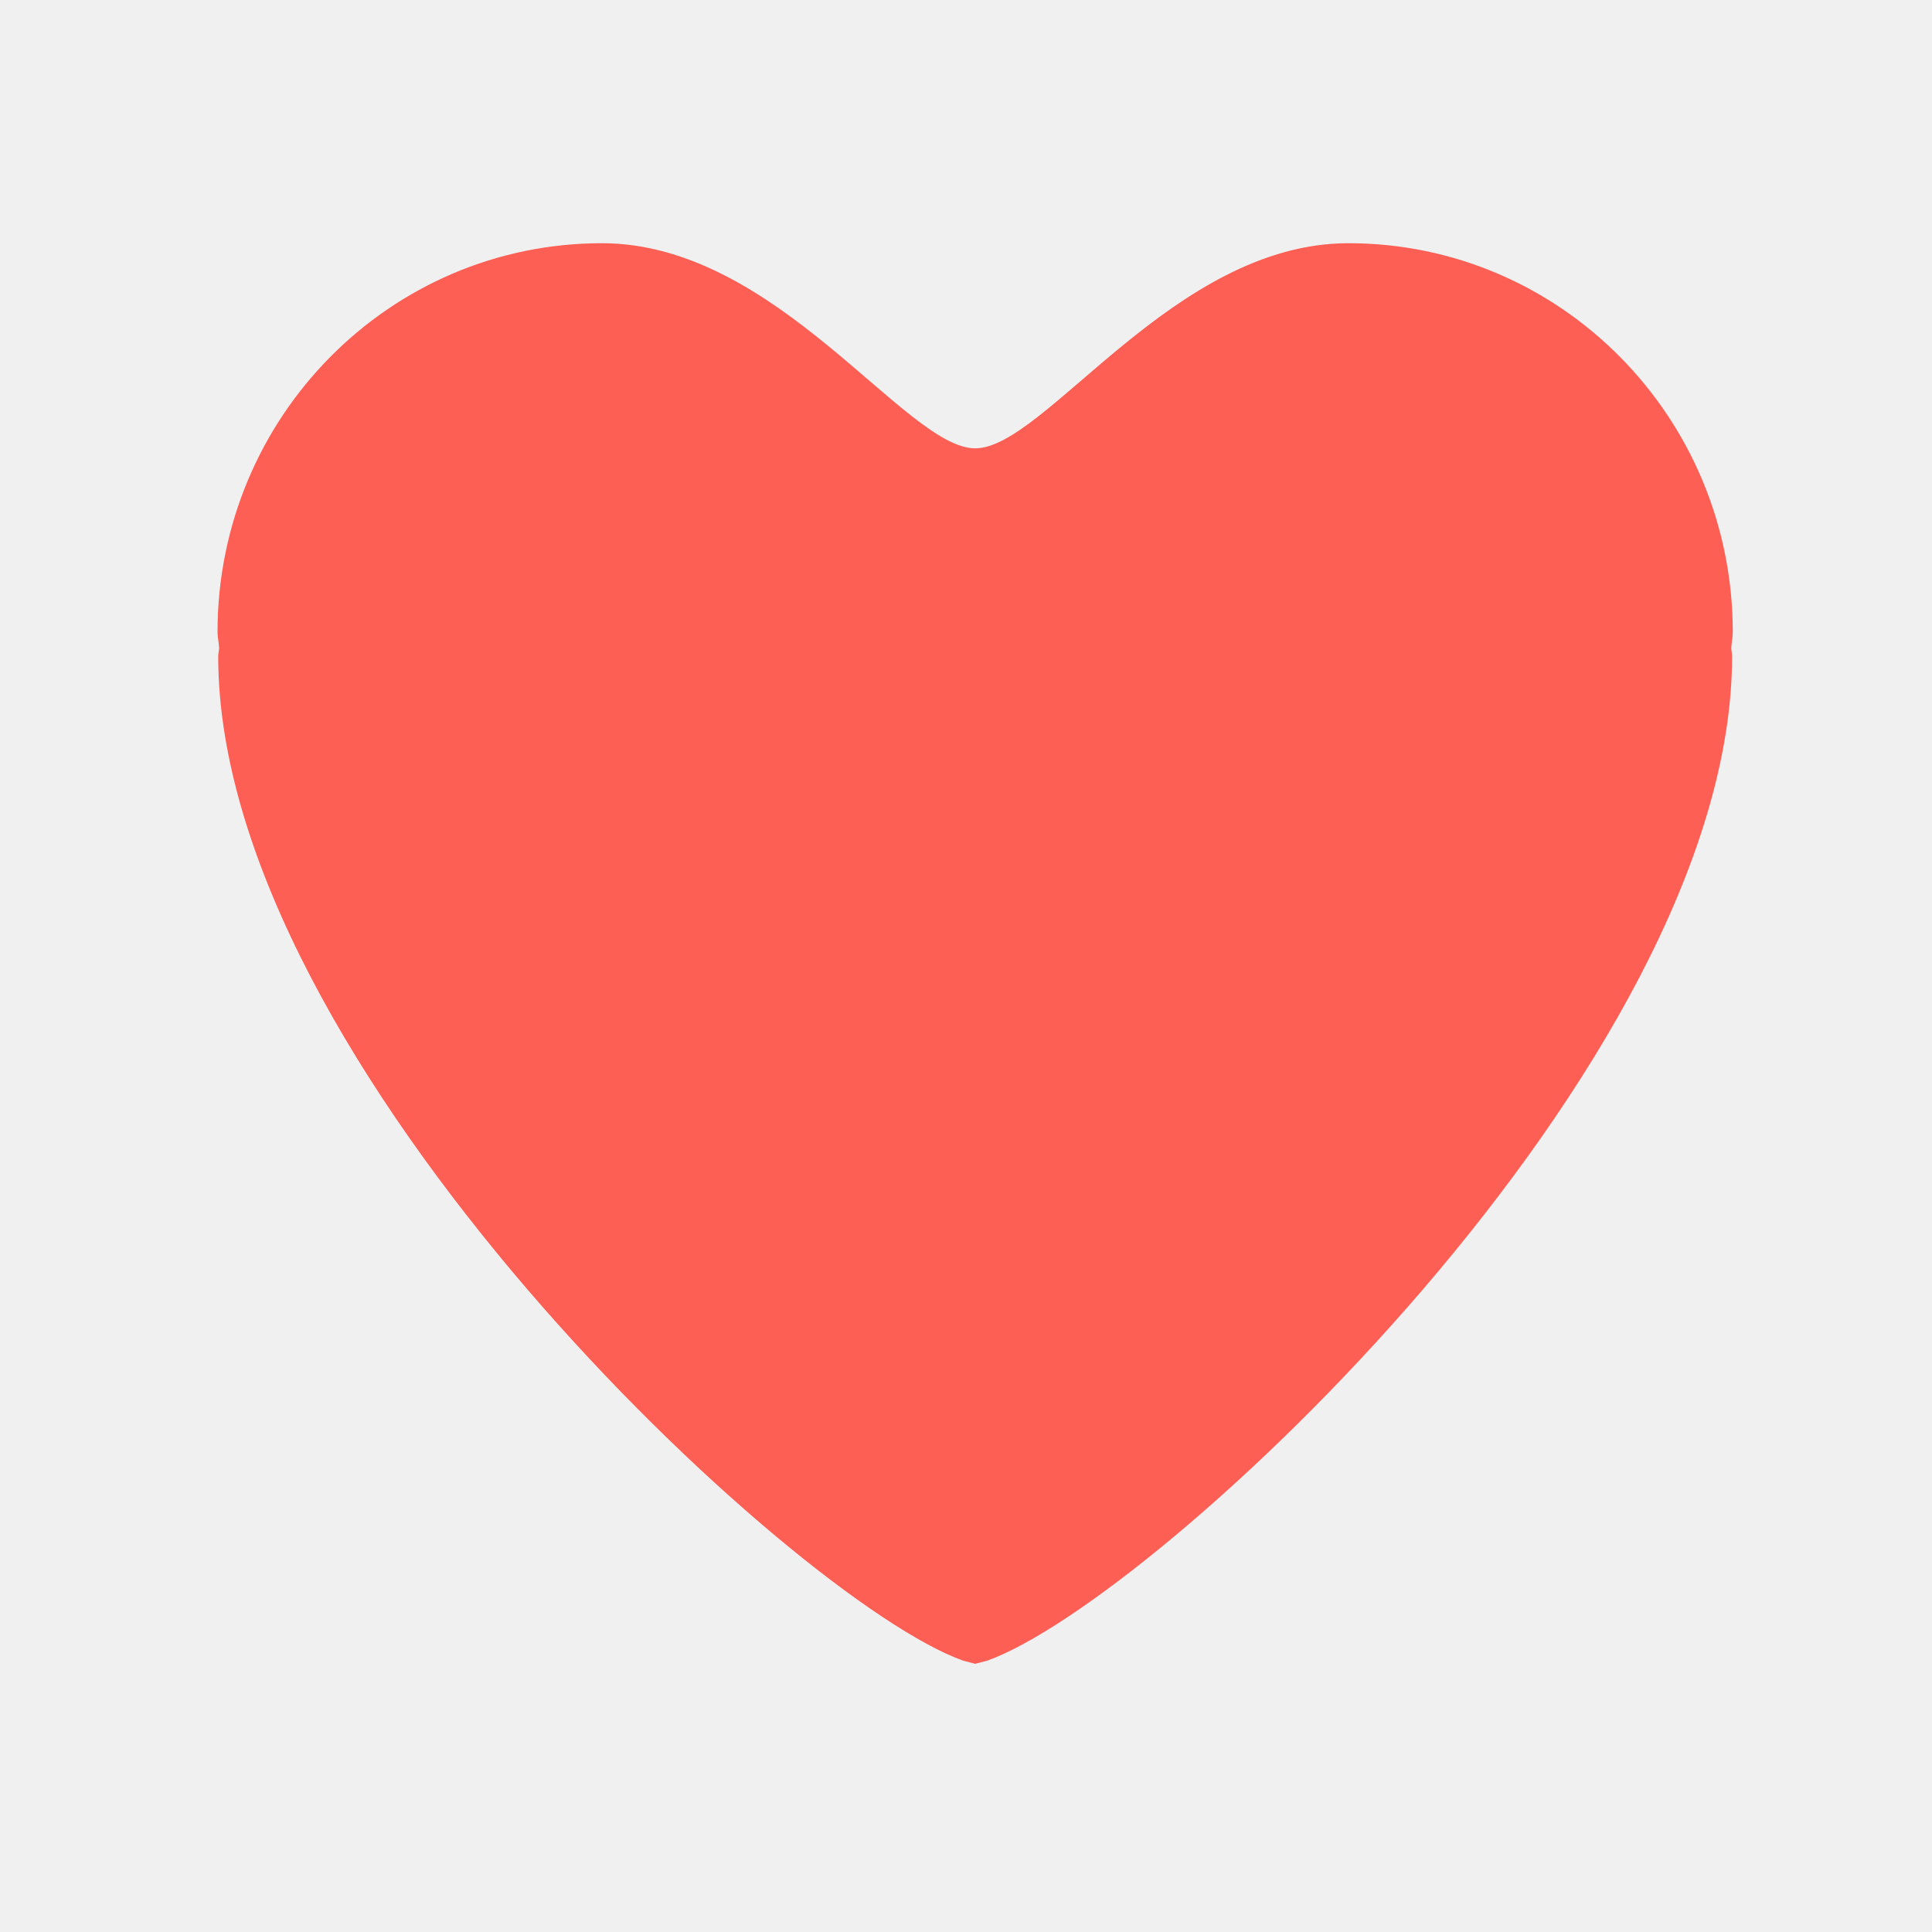
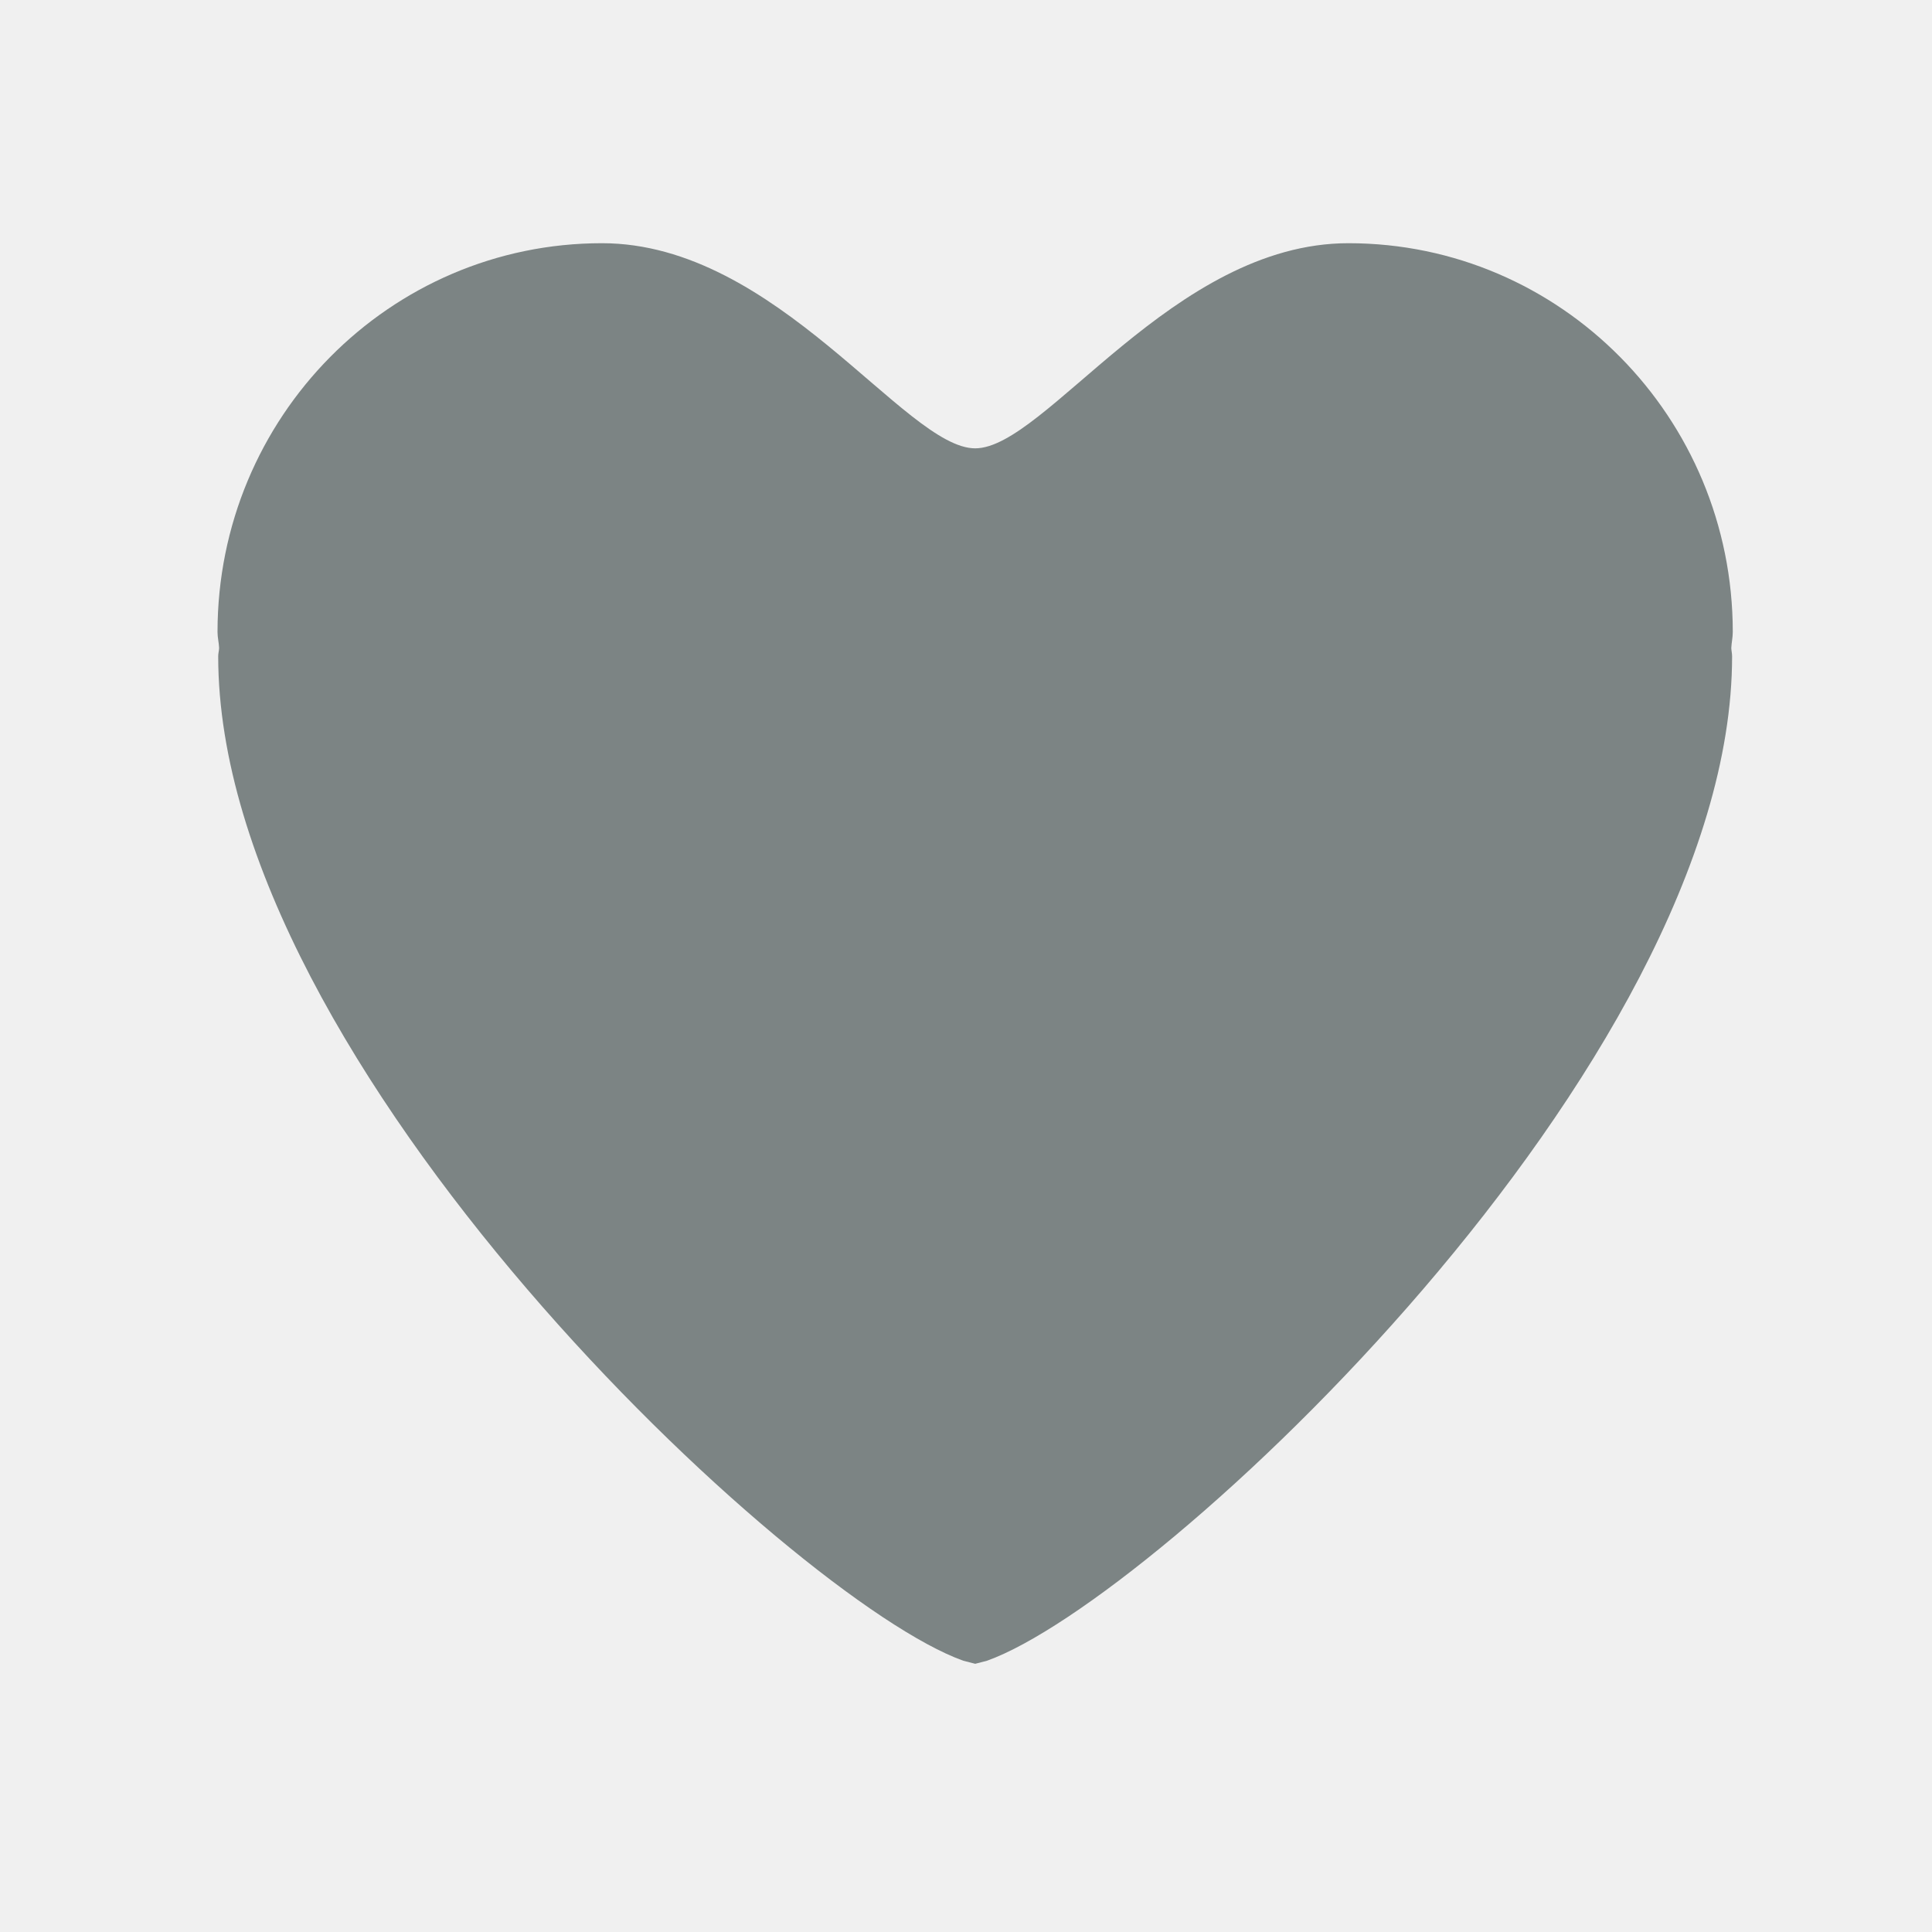
<svg xmlns="http://www.w3.org/2000/svg" width="17" height="17" viewBox="0 0 17 17" fill="none">
  <path d="M16.58 0.39H0.58V16.39H16.58V0.39Z" fill="white" fill-opacity="0.01" />
-   <path fill-rule="evenodd" clip-rule="evenodd" d="M5.297 2.14C3.428 2.14 1.914 3.672 1.914 5.561C1.914 5.61 1.926 5.654 1.928 5.702C1.927 5.729 1.92 5.748 1.92 5.775C1.92 9.368 6.98 14.08 8.476 14.613L8.581 14.64L8.685 14.613C10.182 14.08 15.241 9.368 15.241 5.775C15.241 5.748 15.235 5.729 15.234 5.702C15.236 5.654 15.247 5.61 15.247 5.561C15.247 3.672 13.733 2.14 11.865 2.14C10.323 2.14 9.197 3.945 8.581 3.945C7.965 3.945 6.838 2.14 5.297 2.14Z" fill="#FE5F55" />
+   <path fill-rule="evenodd" clip-rule="evenodd" d="M5.297 2.14C3.428 2.14 1.914 3.672 1.914 5.561C1.914 5.61 1.926 5.654 1.928 5.702C1.927 5.729 1.92 5.748 1.92 5.775C1.92 9.368 6.98 14.08 8.476 14.613L8.581 14.64L8.685 14.613C10.182 14.08 15.241 9.368 15.241 5.775C15.241 5.748 15.235 5.729 15.234 5.702C15.236 5.654 15.247 5.61 15.247 5.561C15.247 3.672 13.733 2.14 11.865 2.14C10.323 2.14 9.197 3.945 8.581 3.945C7.965 3.945 6.838 2.14 5.297 2.14Z" fill="#7c8484" />
</svg>
